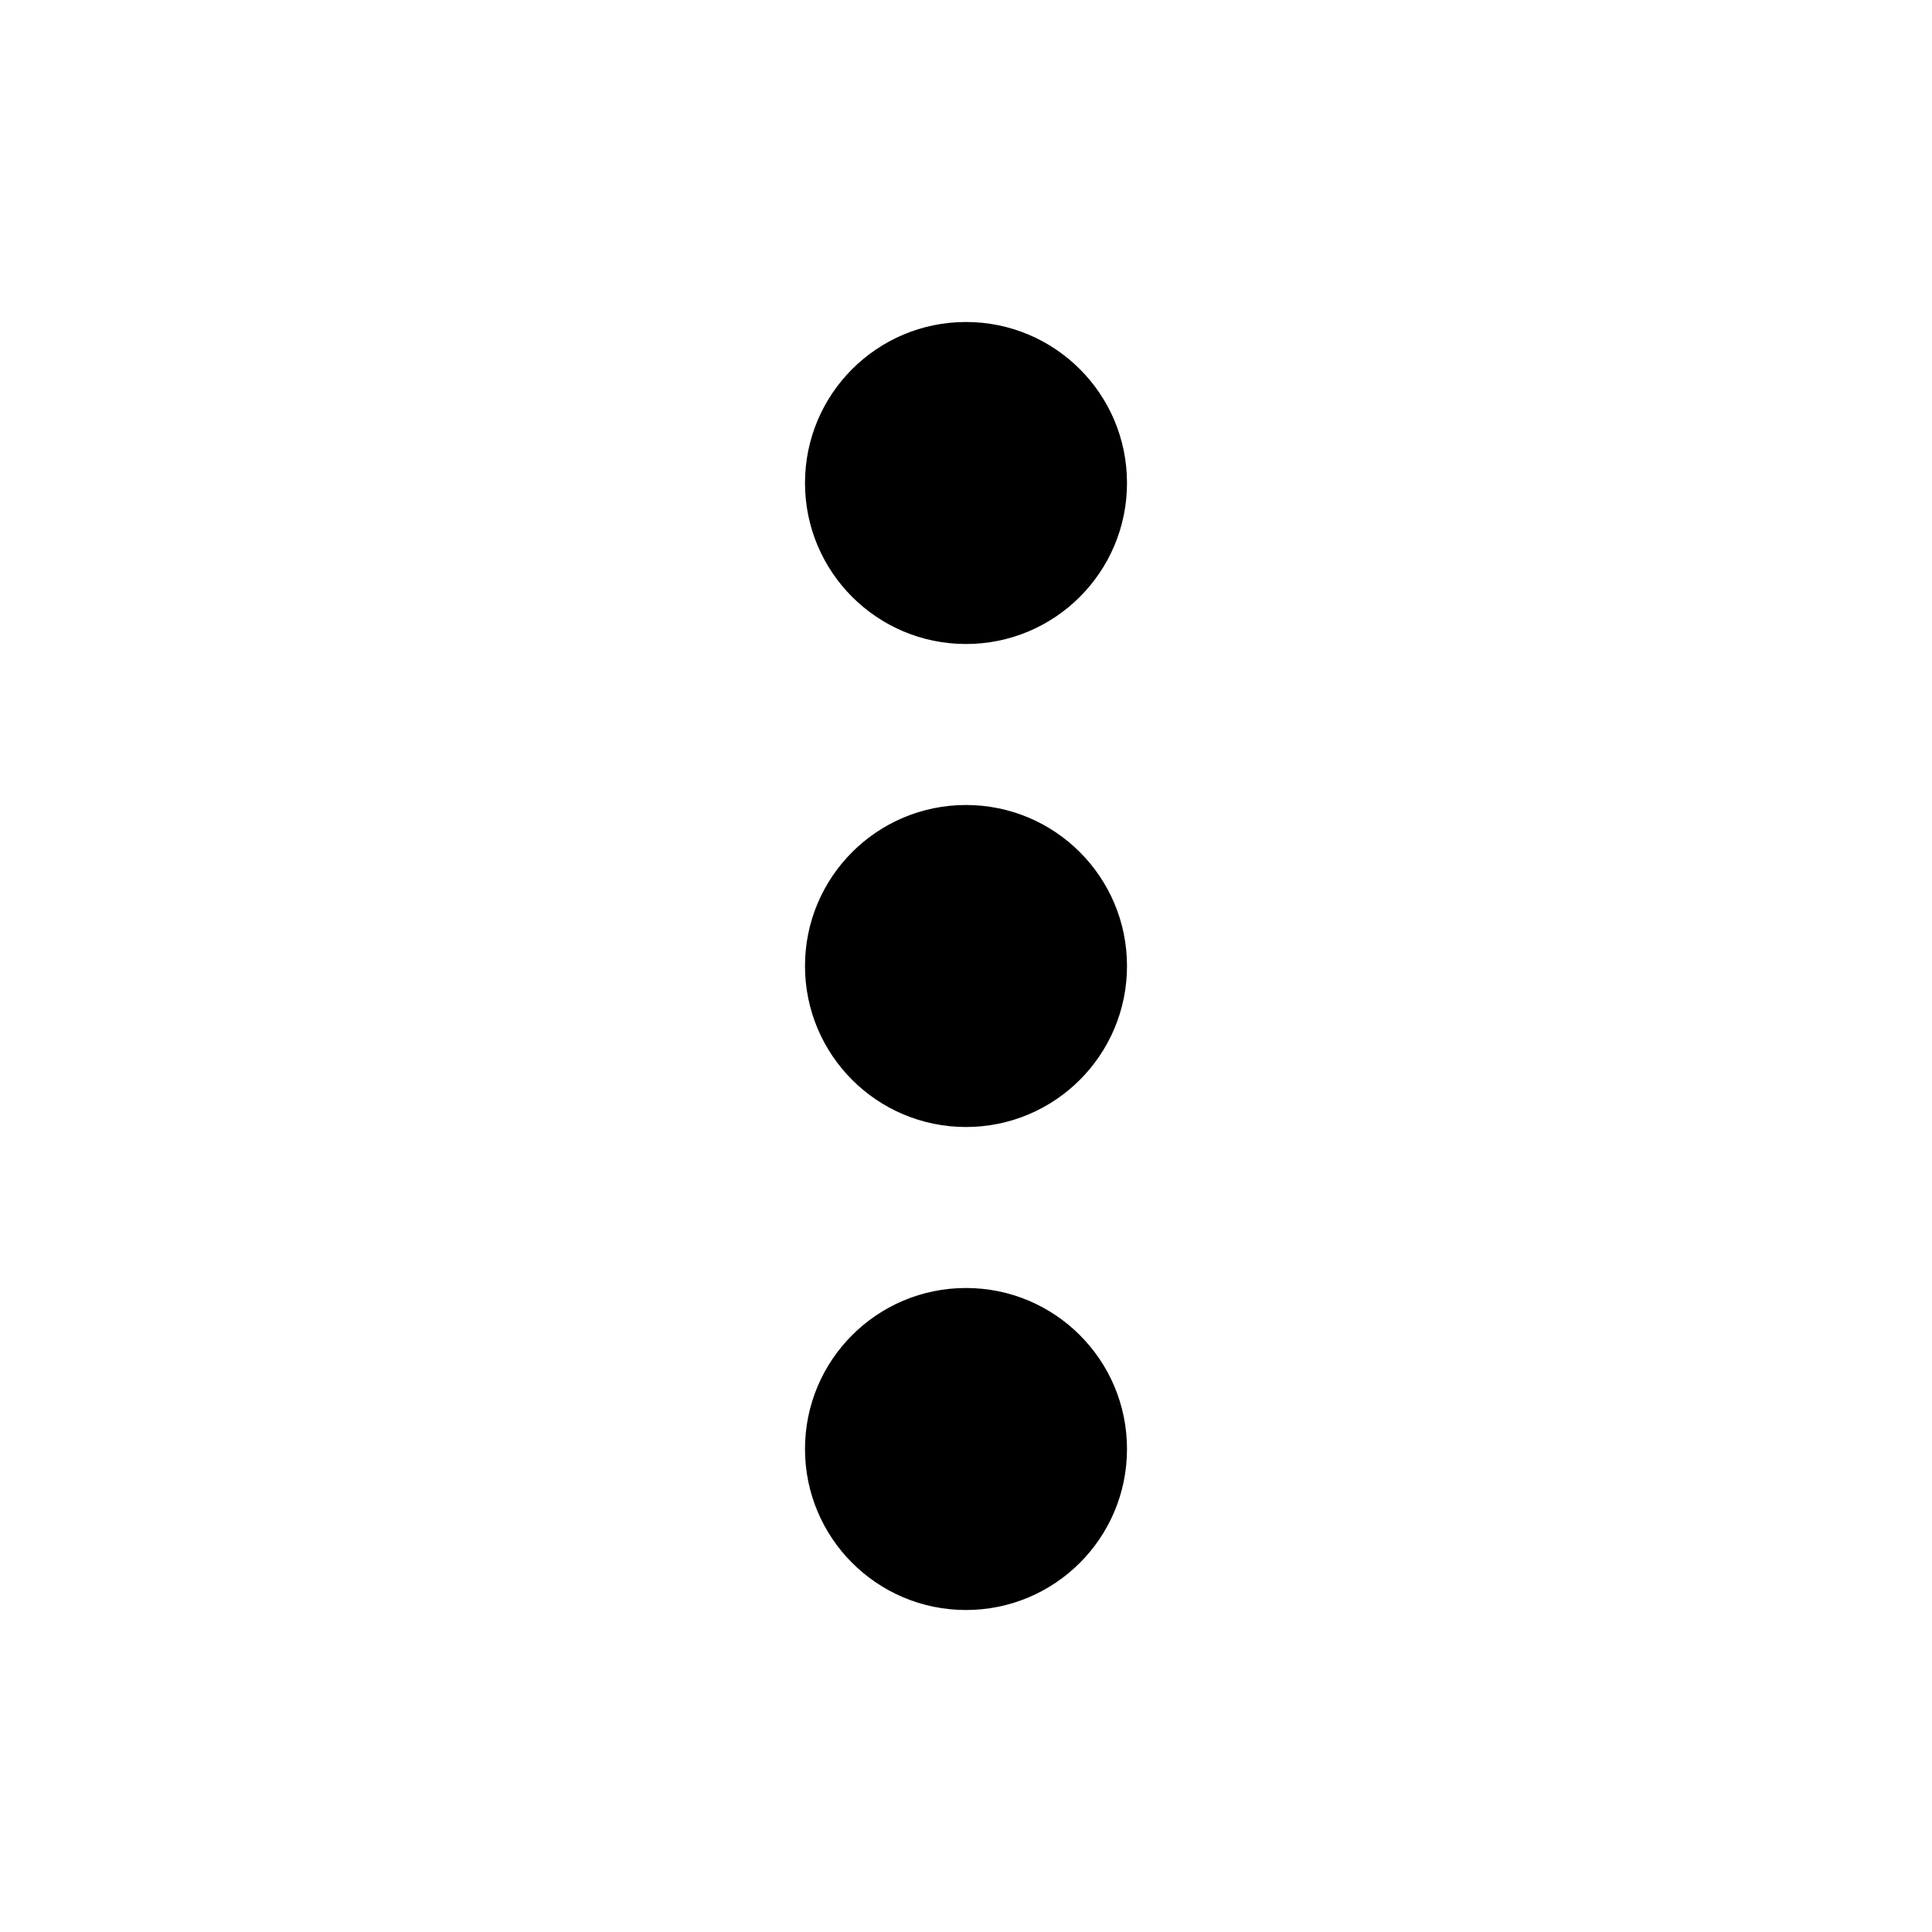
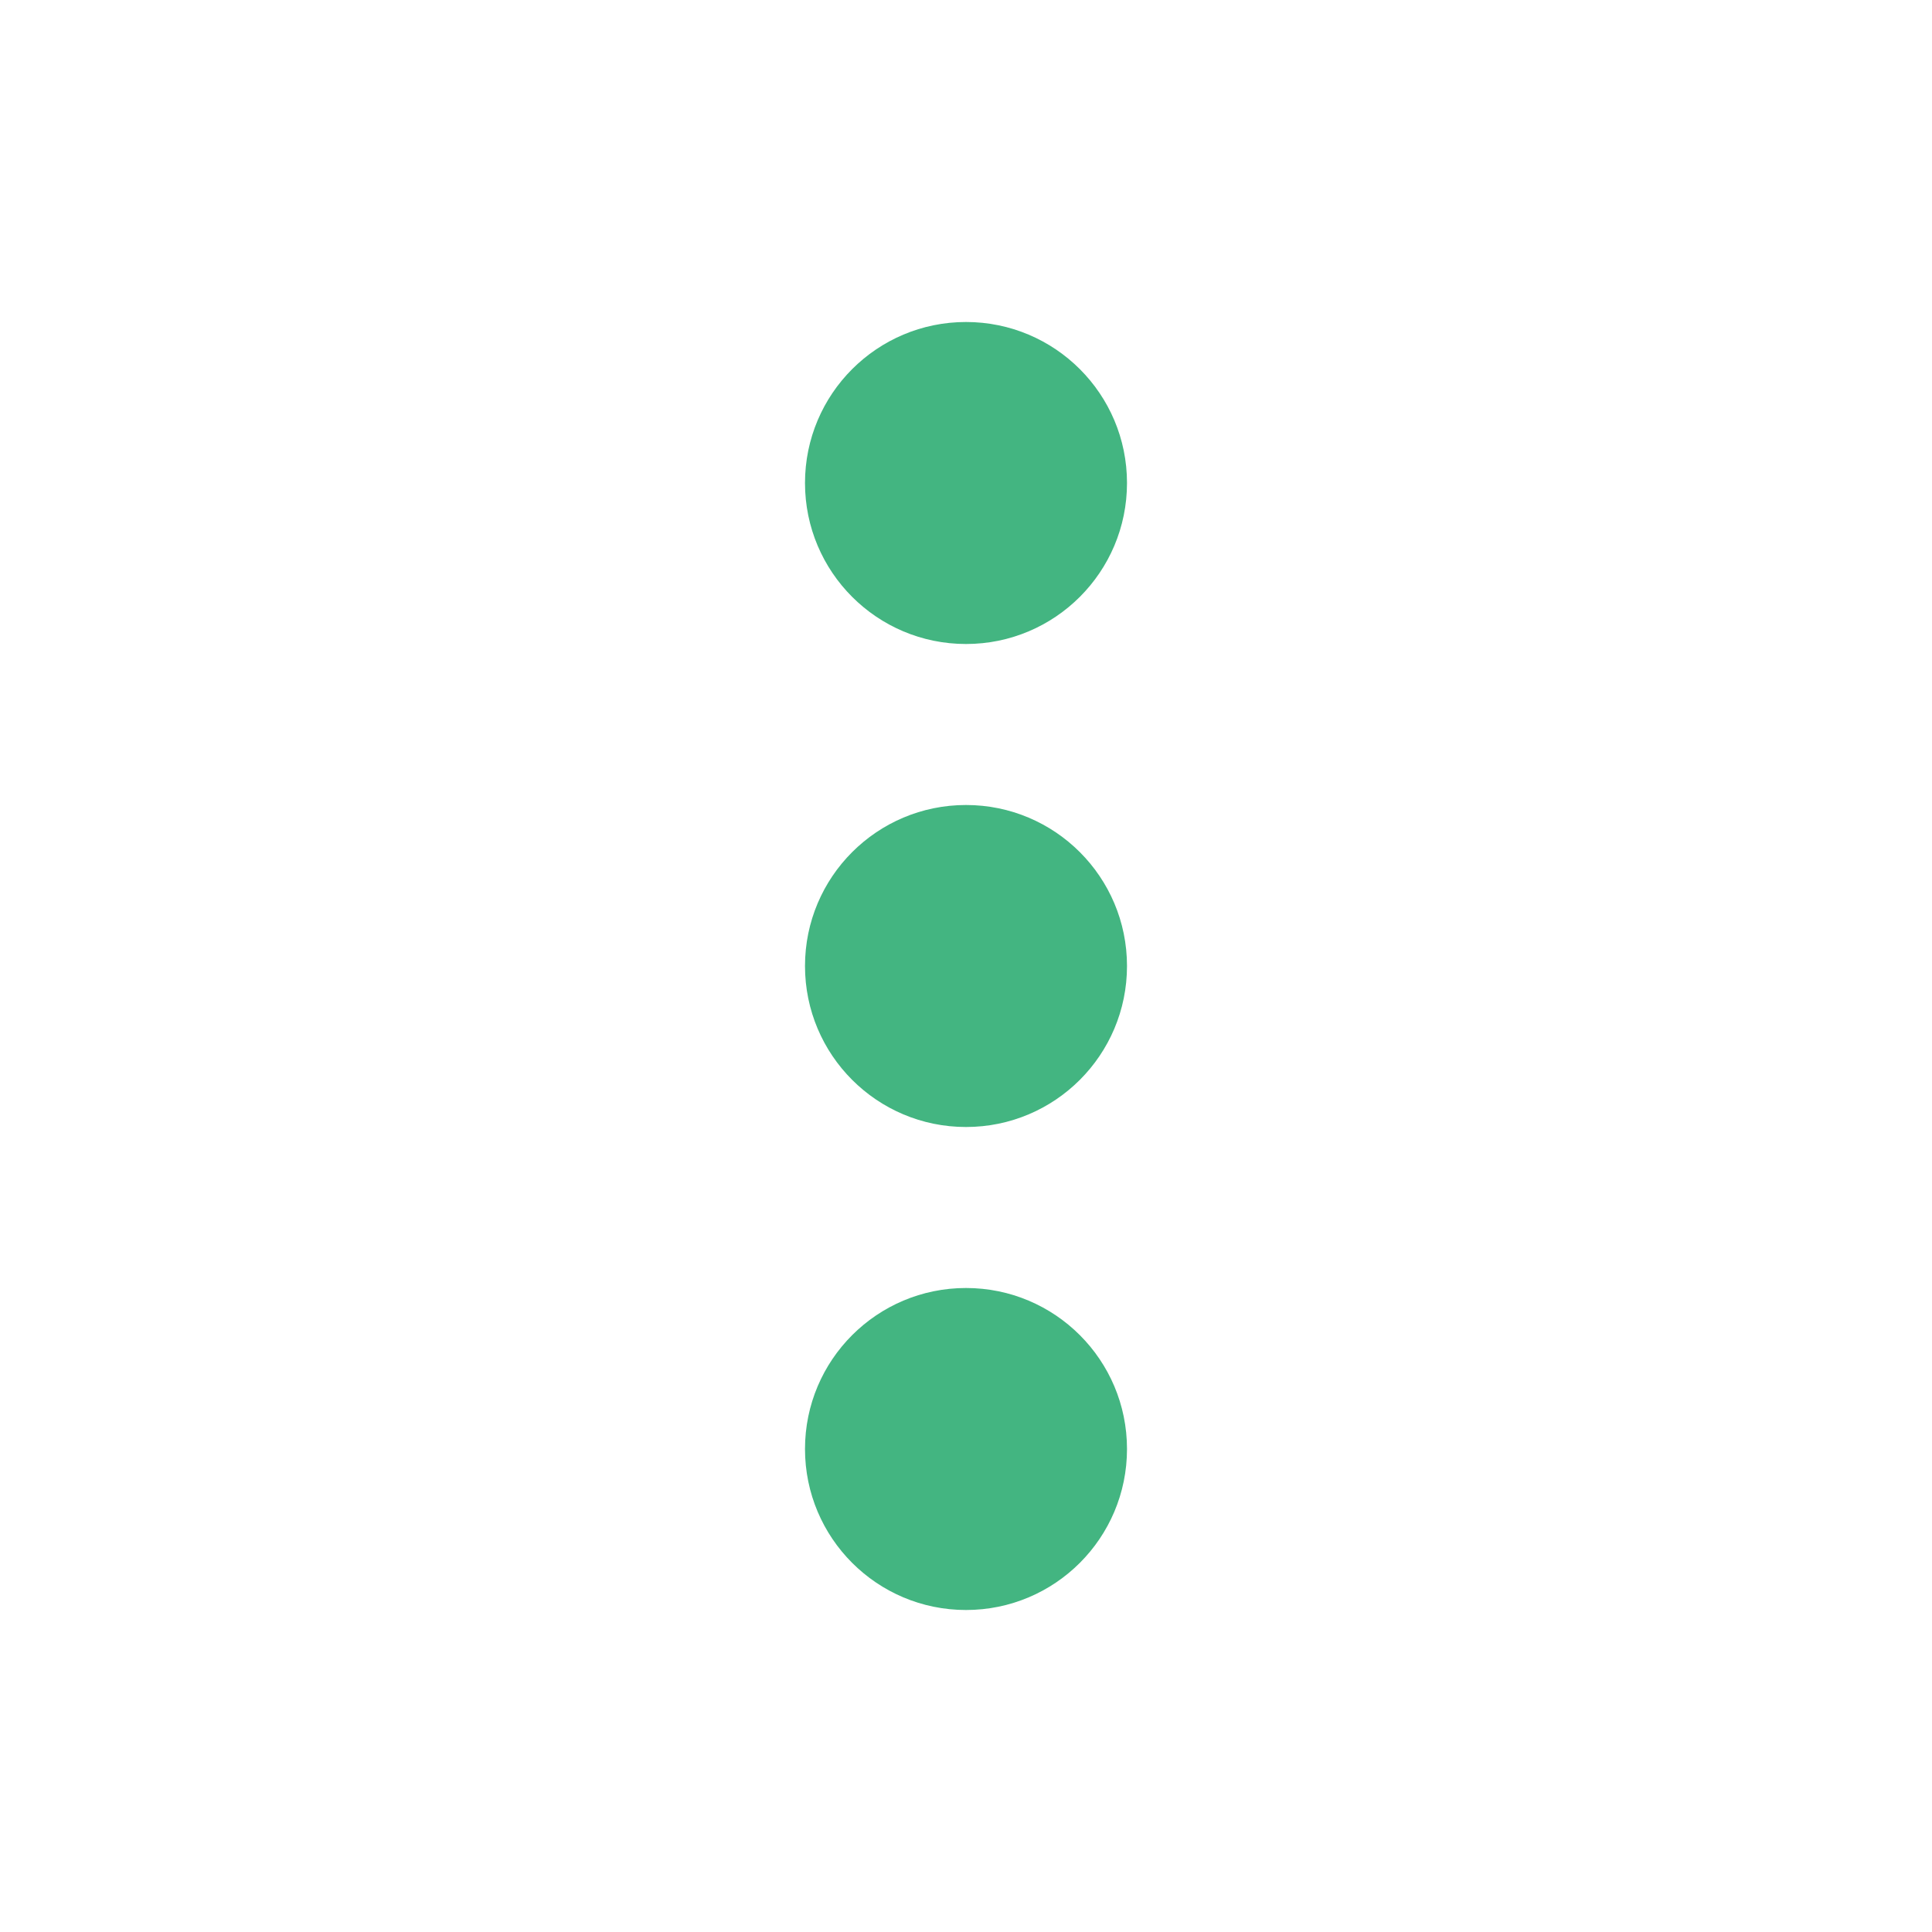
<svg xmlns="http://www.w3.org/2000/svg" aria-hidden="false" viewBox="0 0 24 24">
  <g fill="none" fill-rule="evenodd">
    <path d="M24 0v24H0V0z" />
-     <path fill="currentColor" d="M12 16c1.105 0 2 .895 2 2s-.895 2-2 2-2-.895-2-2 .895-2 2-2zm0-6c1.105 0 2 .895 2 2s-.895 2-2 2-2-.895-2-2 .895-2 2-2zm0-6c1.105 0 2 .895 2 2s-.895 2-2 2-2-.895-2-2 .895-2 2-2z" />
+     <path fill="#43b581" d="M12 16c1.105 0 2 .895 2 2s-.895 2-2 2-2-.895-2-2 .895-2 2-2zm0-6c1.105 0 2 .895 2 2s-.895 2-2 2-2-.895-2-2 .895-2 2-2zm0-6c1.105 0 2 .895 2 2s-.895 2-2 2-2-.895-2-2 .895-2 2-2z" />
  </g>
</svg>
